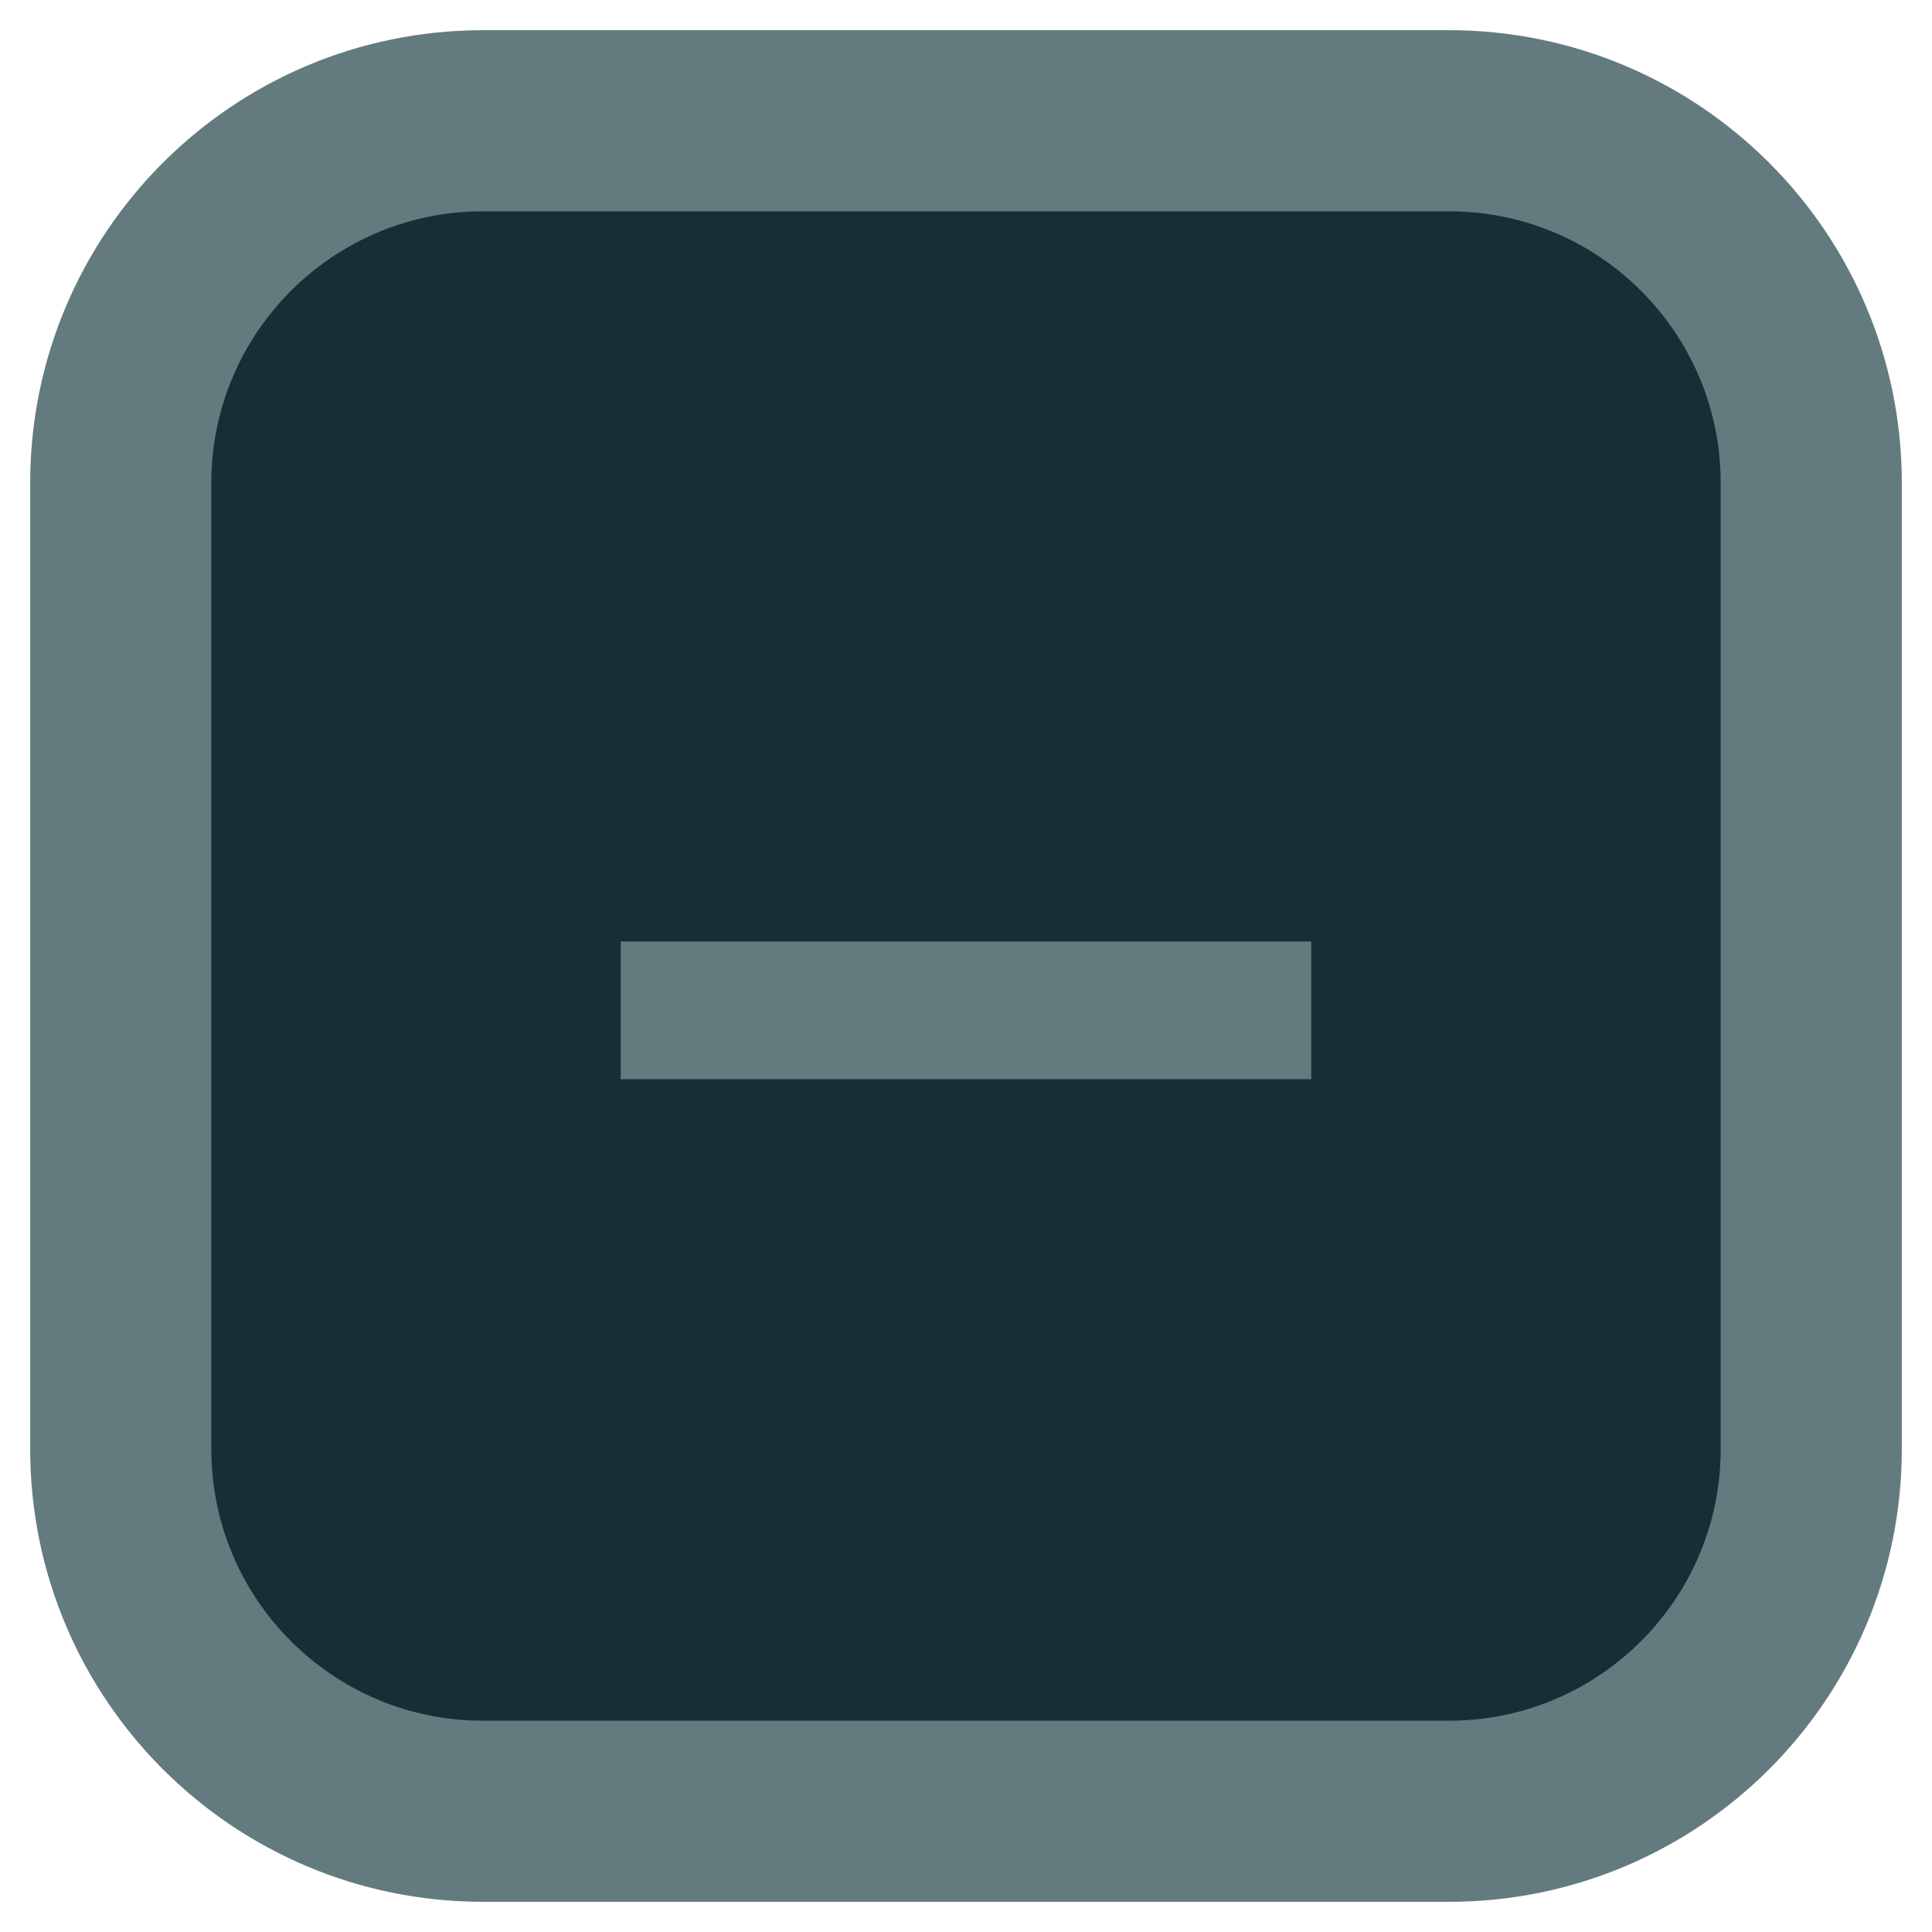
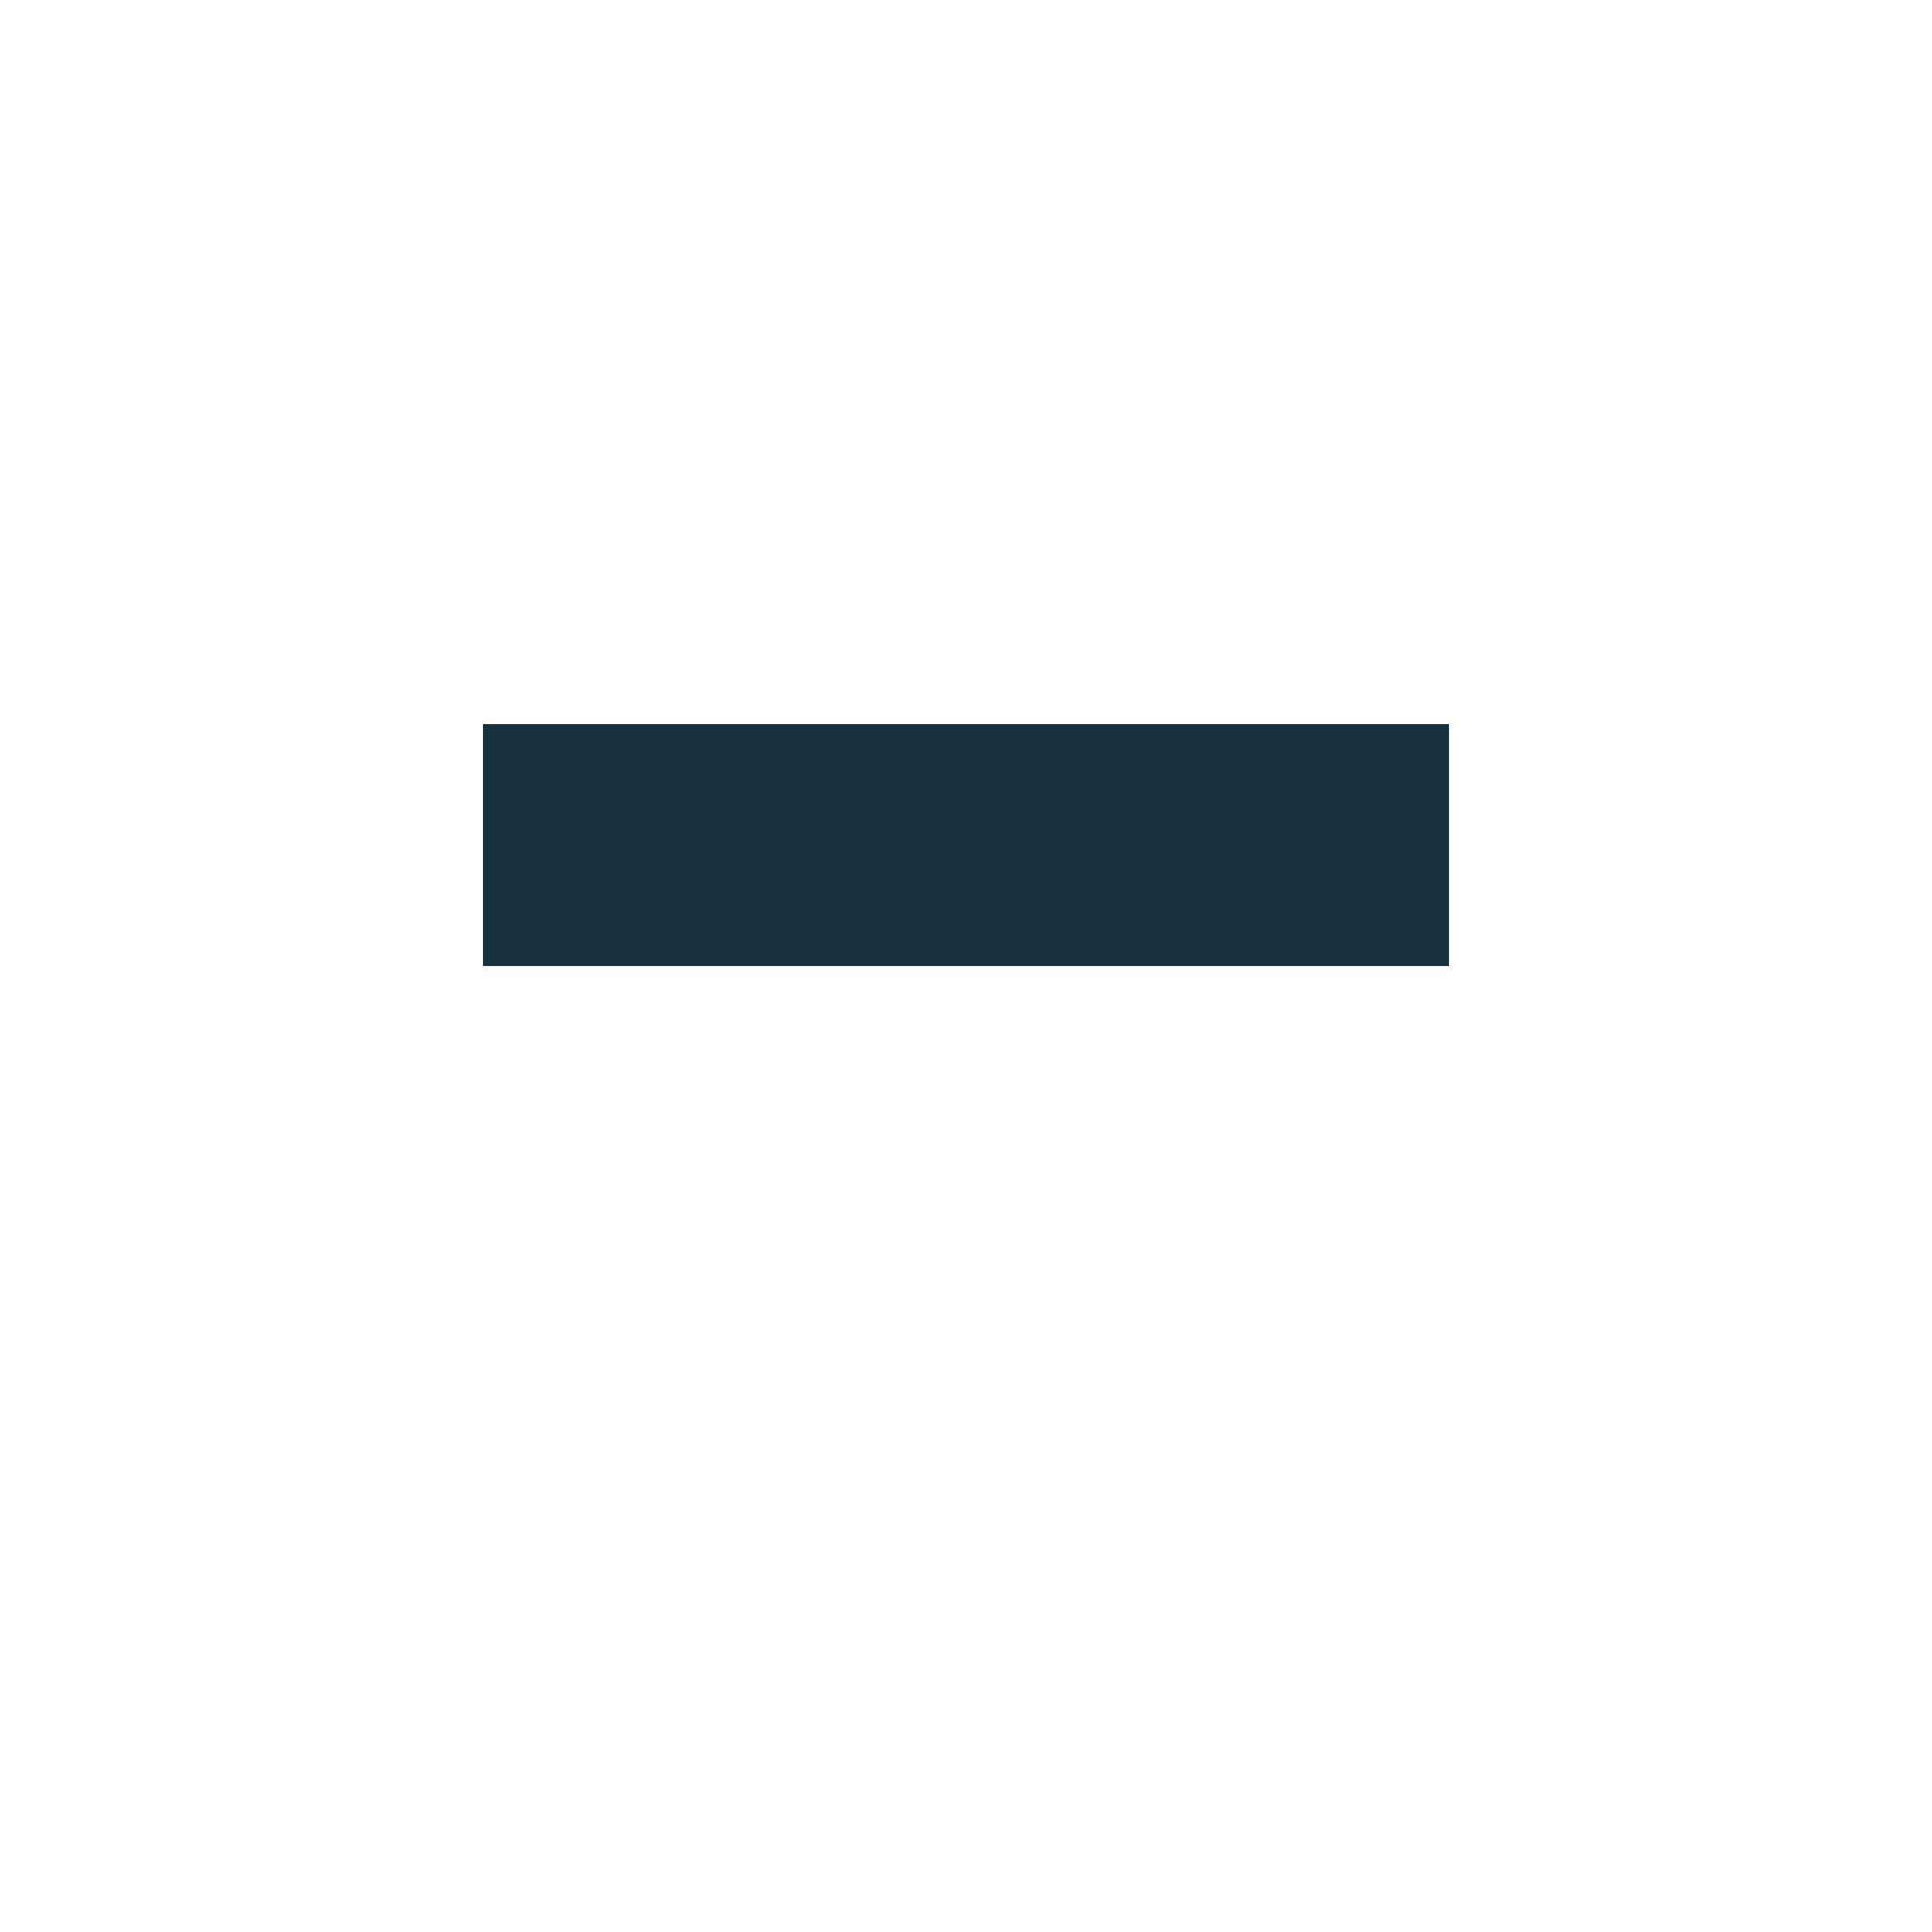
- <svg xmlns="http://www.w3.org/2000/svg" width="32" height="32" viewBox="0 0 32 32">
-   <rect x="2" y="2" width="28" height="28" rx="6" fill="#172e34" stroke="#637b7e" stroke-width="3" />
-   <text x="16" y="22" text-anchor="middle" font-family="monospace" font-size="19" font-weight="bold" fill="#637b7e">–</text>
+ <svg xmlns="http://www.w3.org/2000/svg" width="32" height="32" viewBox="0 0 16 16" shape-rendering="crispEdges">
+   <path fill="#17303e" d="M4 6h1v1h-1zM5 6h1v1h-1zM6 6h1v1h-1zM7 6h1v1h-1zM8 6h1v1h-1zM9 6h1v1h-1zM10 6h1v1h-1zM11 6h1v1h-1zM4 7h1v1h-1zM5 7h1v1h-1zM6 7h1v1h-1zM7 7h1v1h-1zM8 7h1v1h-1zM9 7h1v1h-1zM10 7h1v1h-1zM11 7h1v1h-1z" />
</svg>
